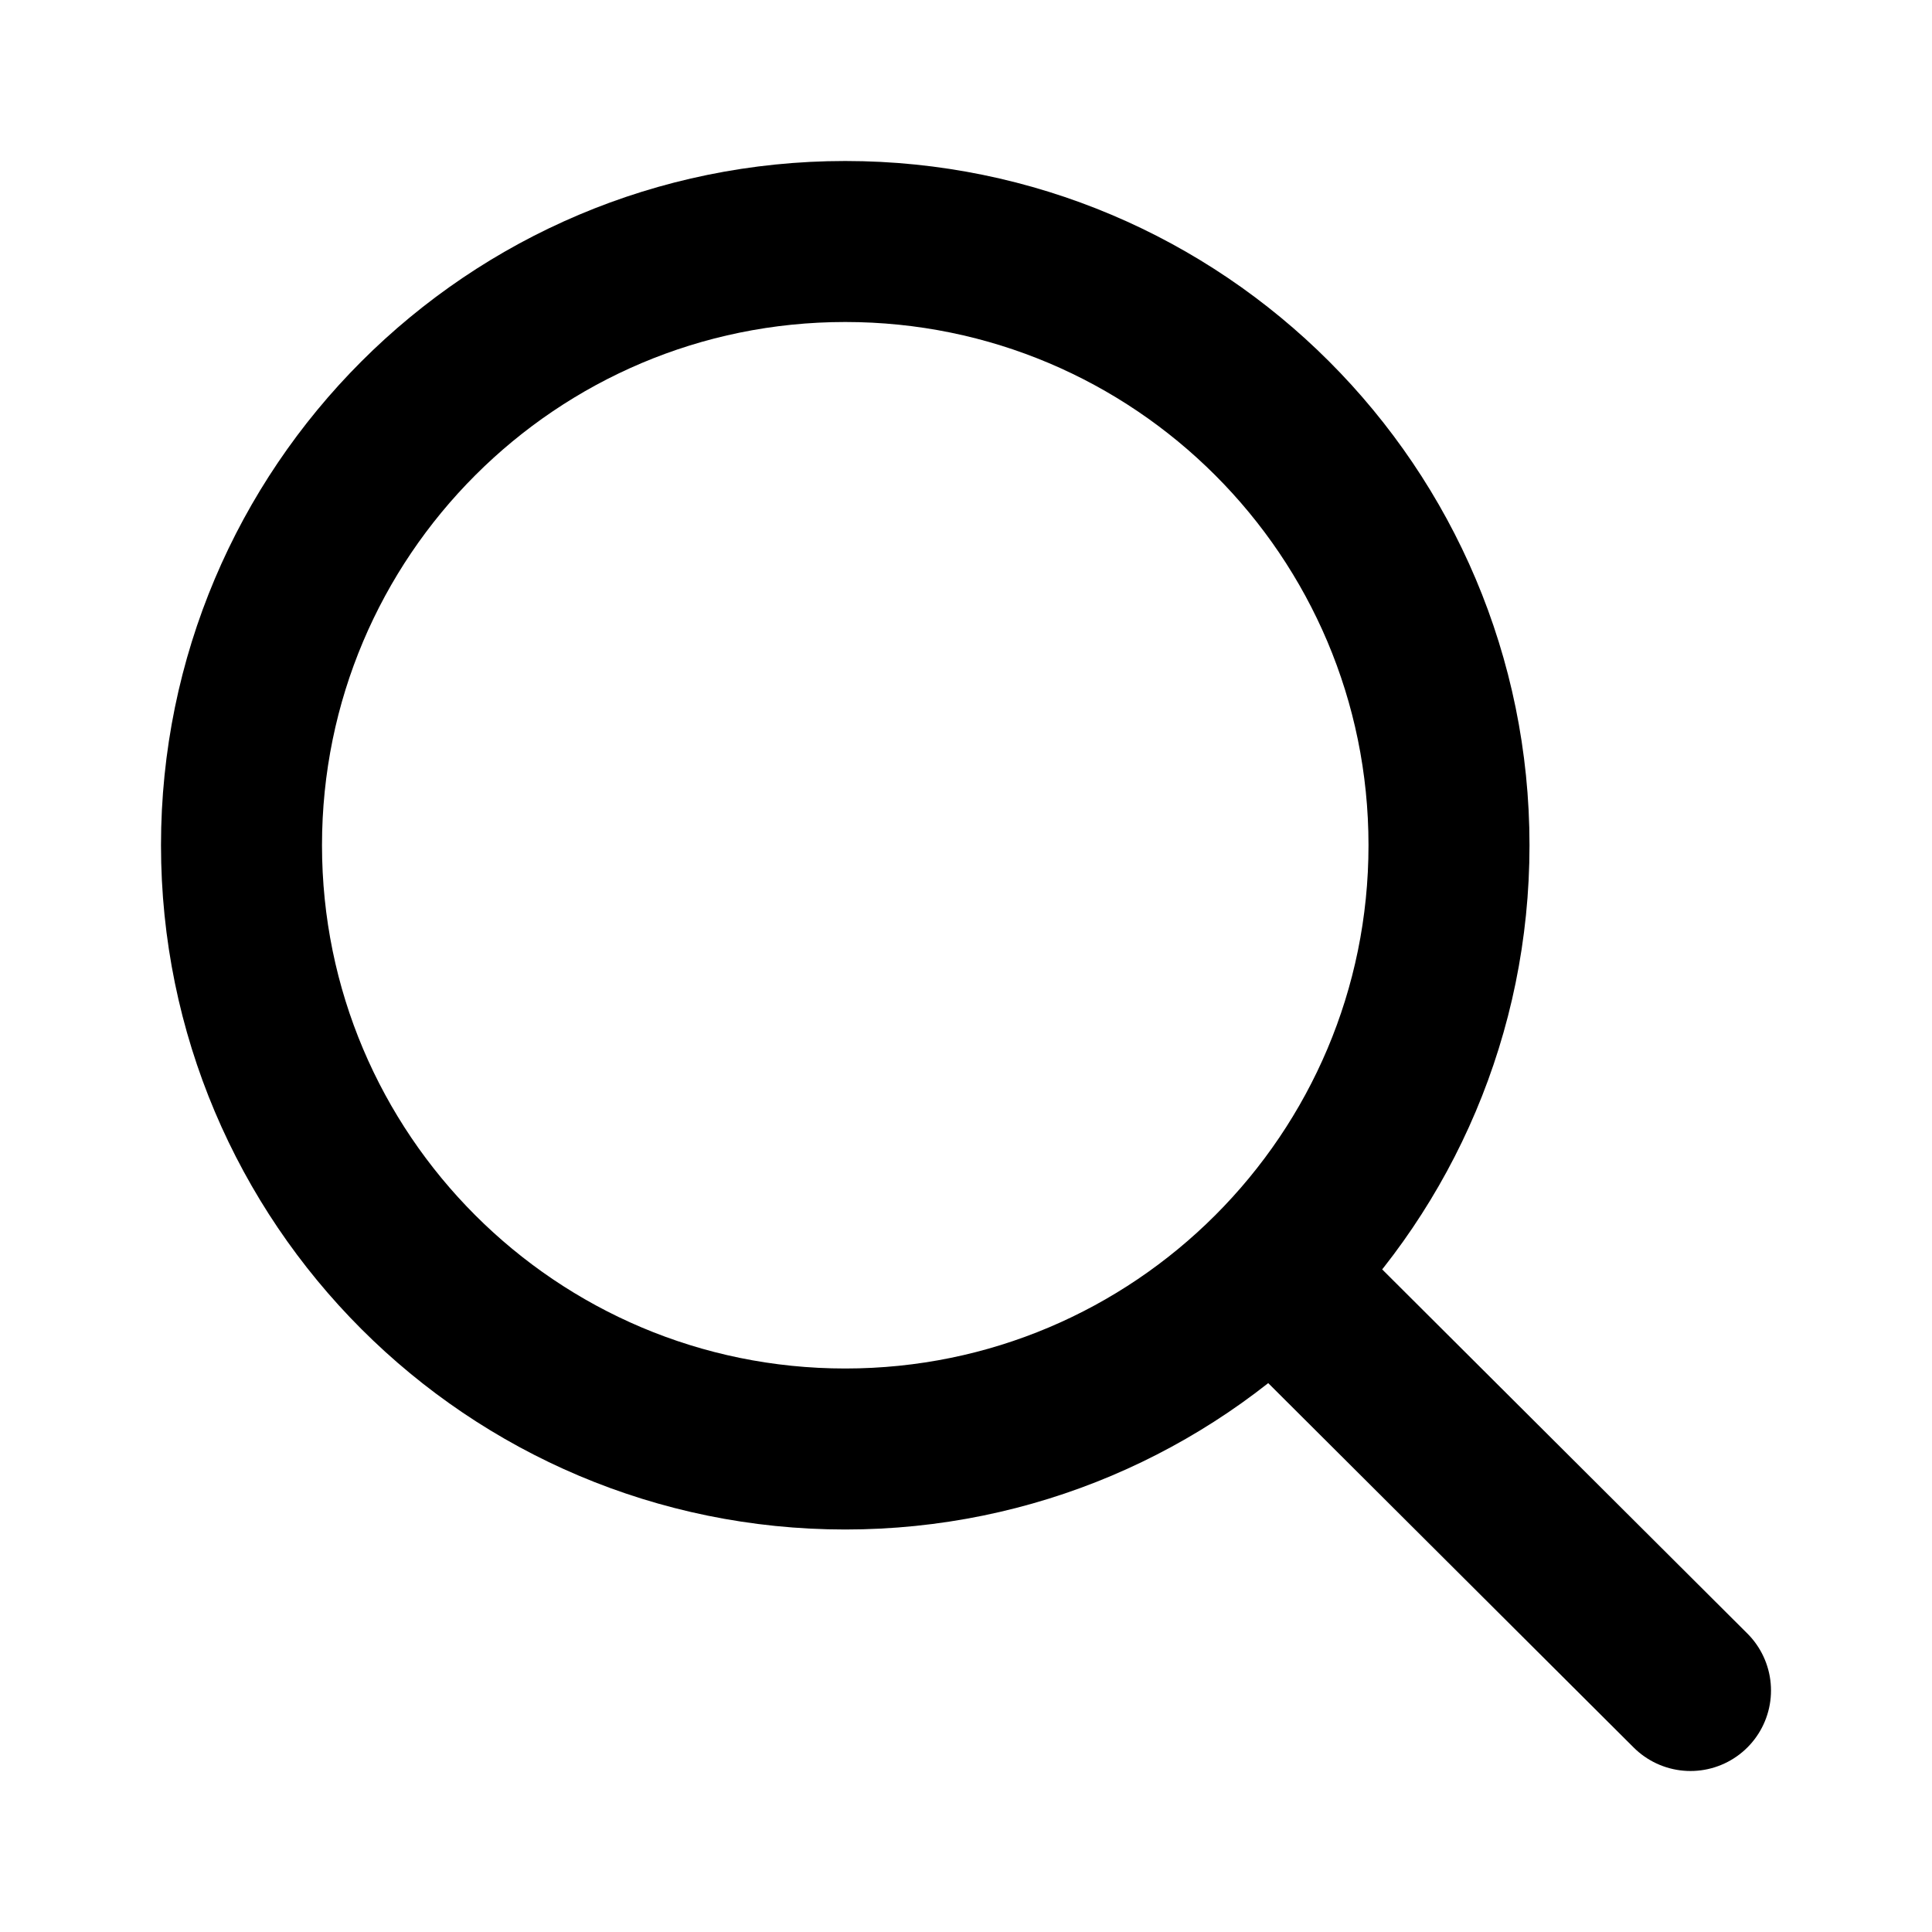
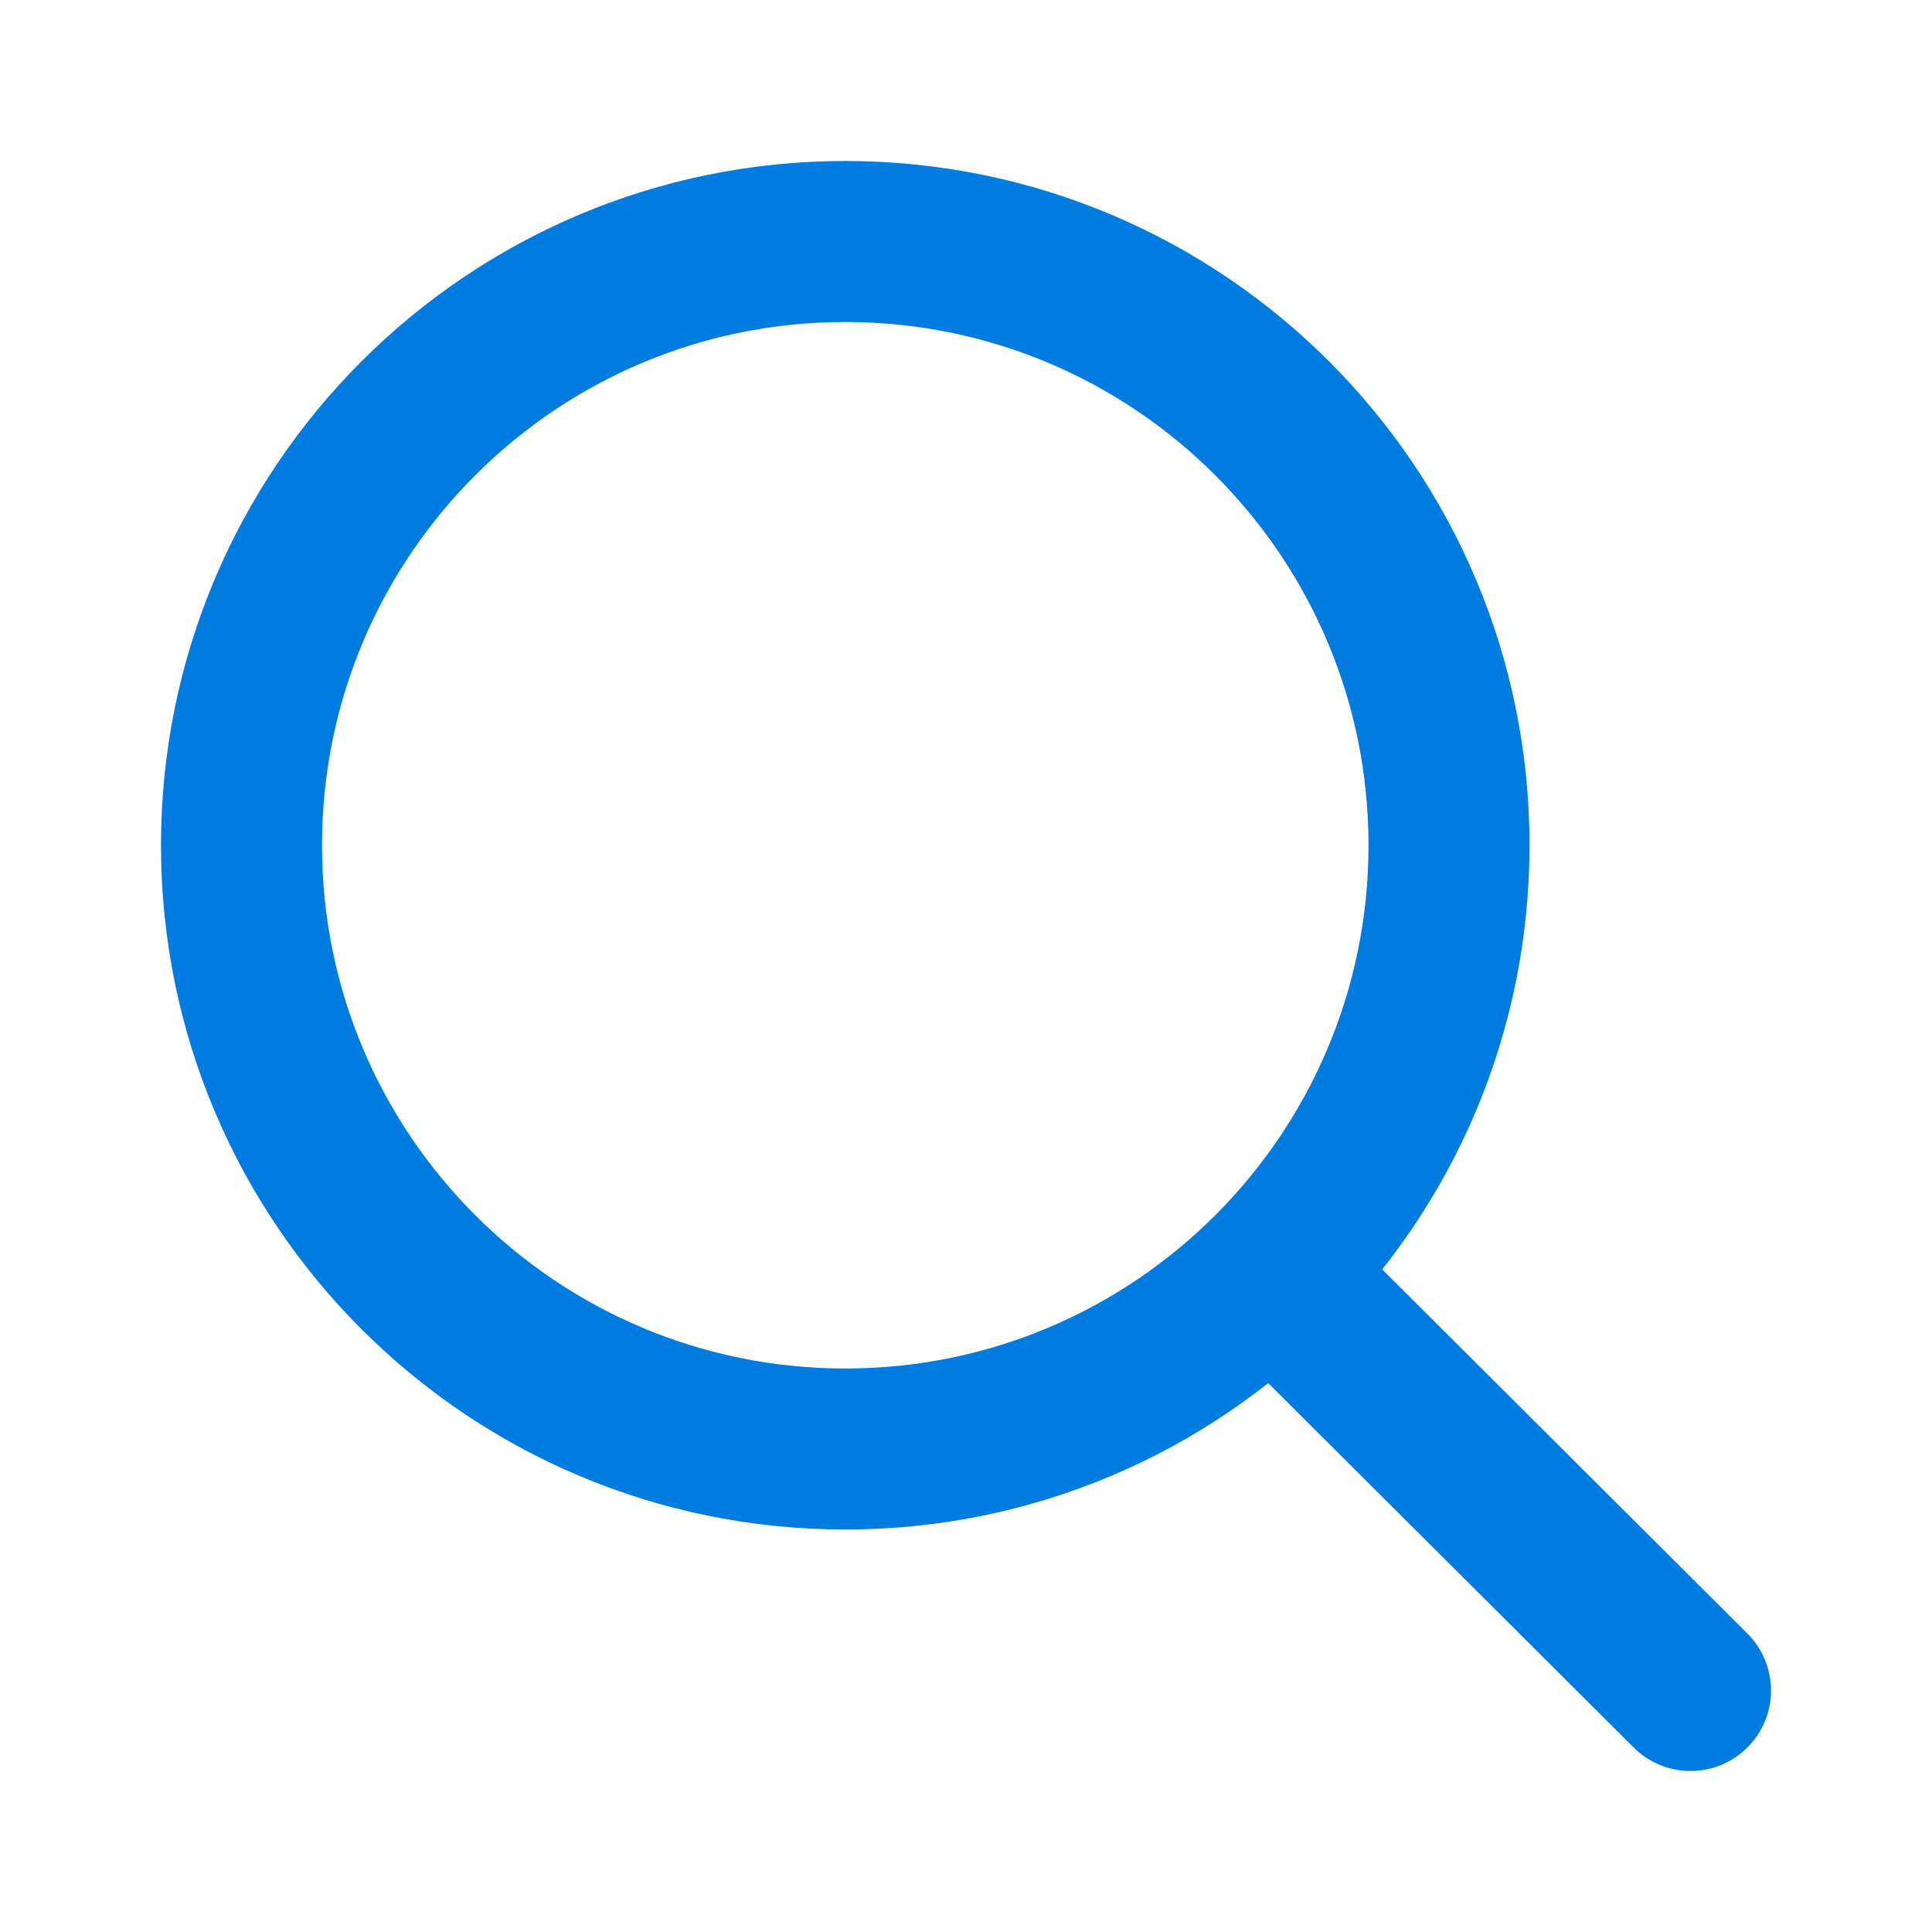
<svg xmlns="http://www.w3.org/2000/svg" width="800px" height="800px" viewBox="0 0 24 24" fill="none">
-   <path d="M15.796 15.811L21 21M18 10.5C18 14.642 14.642 18 10.5 18C6.358 18 3 14.642 3 10.5C3 6.358 6.358 3 10.5 3C14.642 3 18 6.358 18 10.5Z" stroke="#000000" stroke-width="2" stroke-linecap="round" stroke-linejoin="round" />
+   <path d="M15.796 15.811L21 21M18 10.5C18 14.642 14.642 18 10.5 18C6.358 18 3 14.642 3 10.5C3 6.358 6.358 3 10.5 3C14.642 3 18 6.358 18 10.5Z" stroke="#007be0" stroke-width="2" stroke-linecap="round" stroke-linejoin="round" />
</svg>
